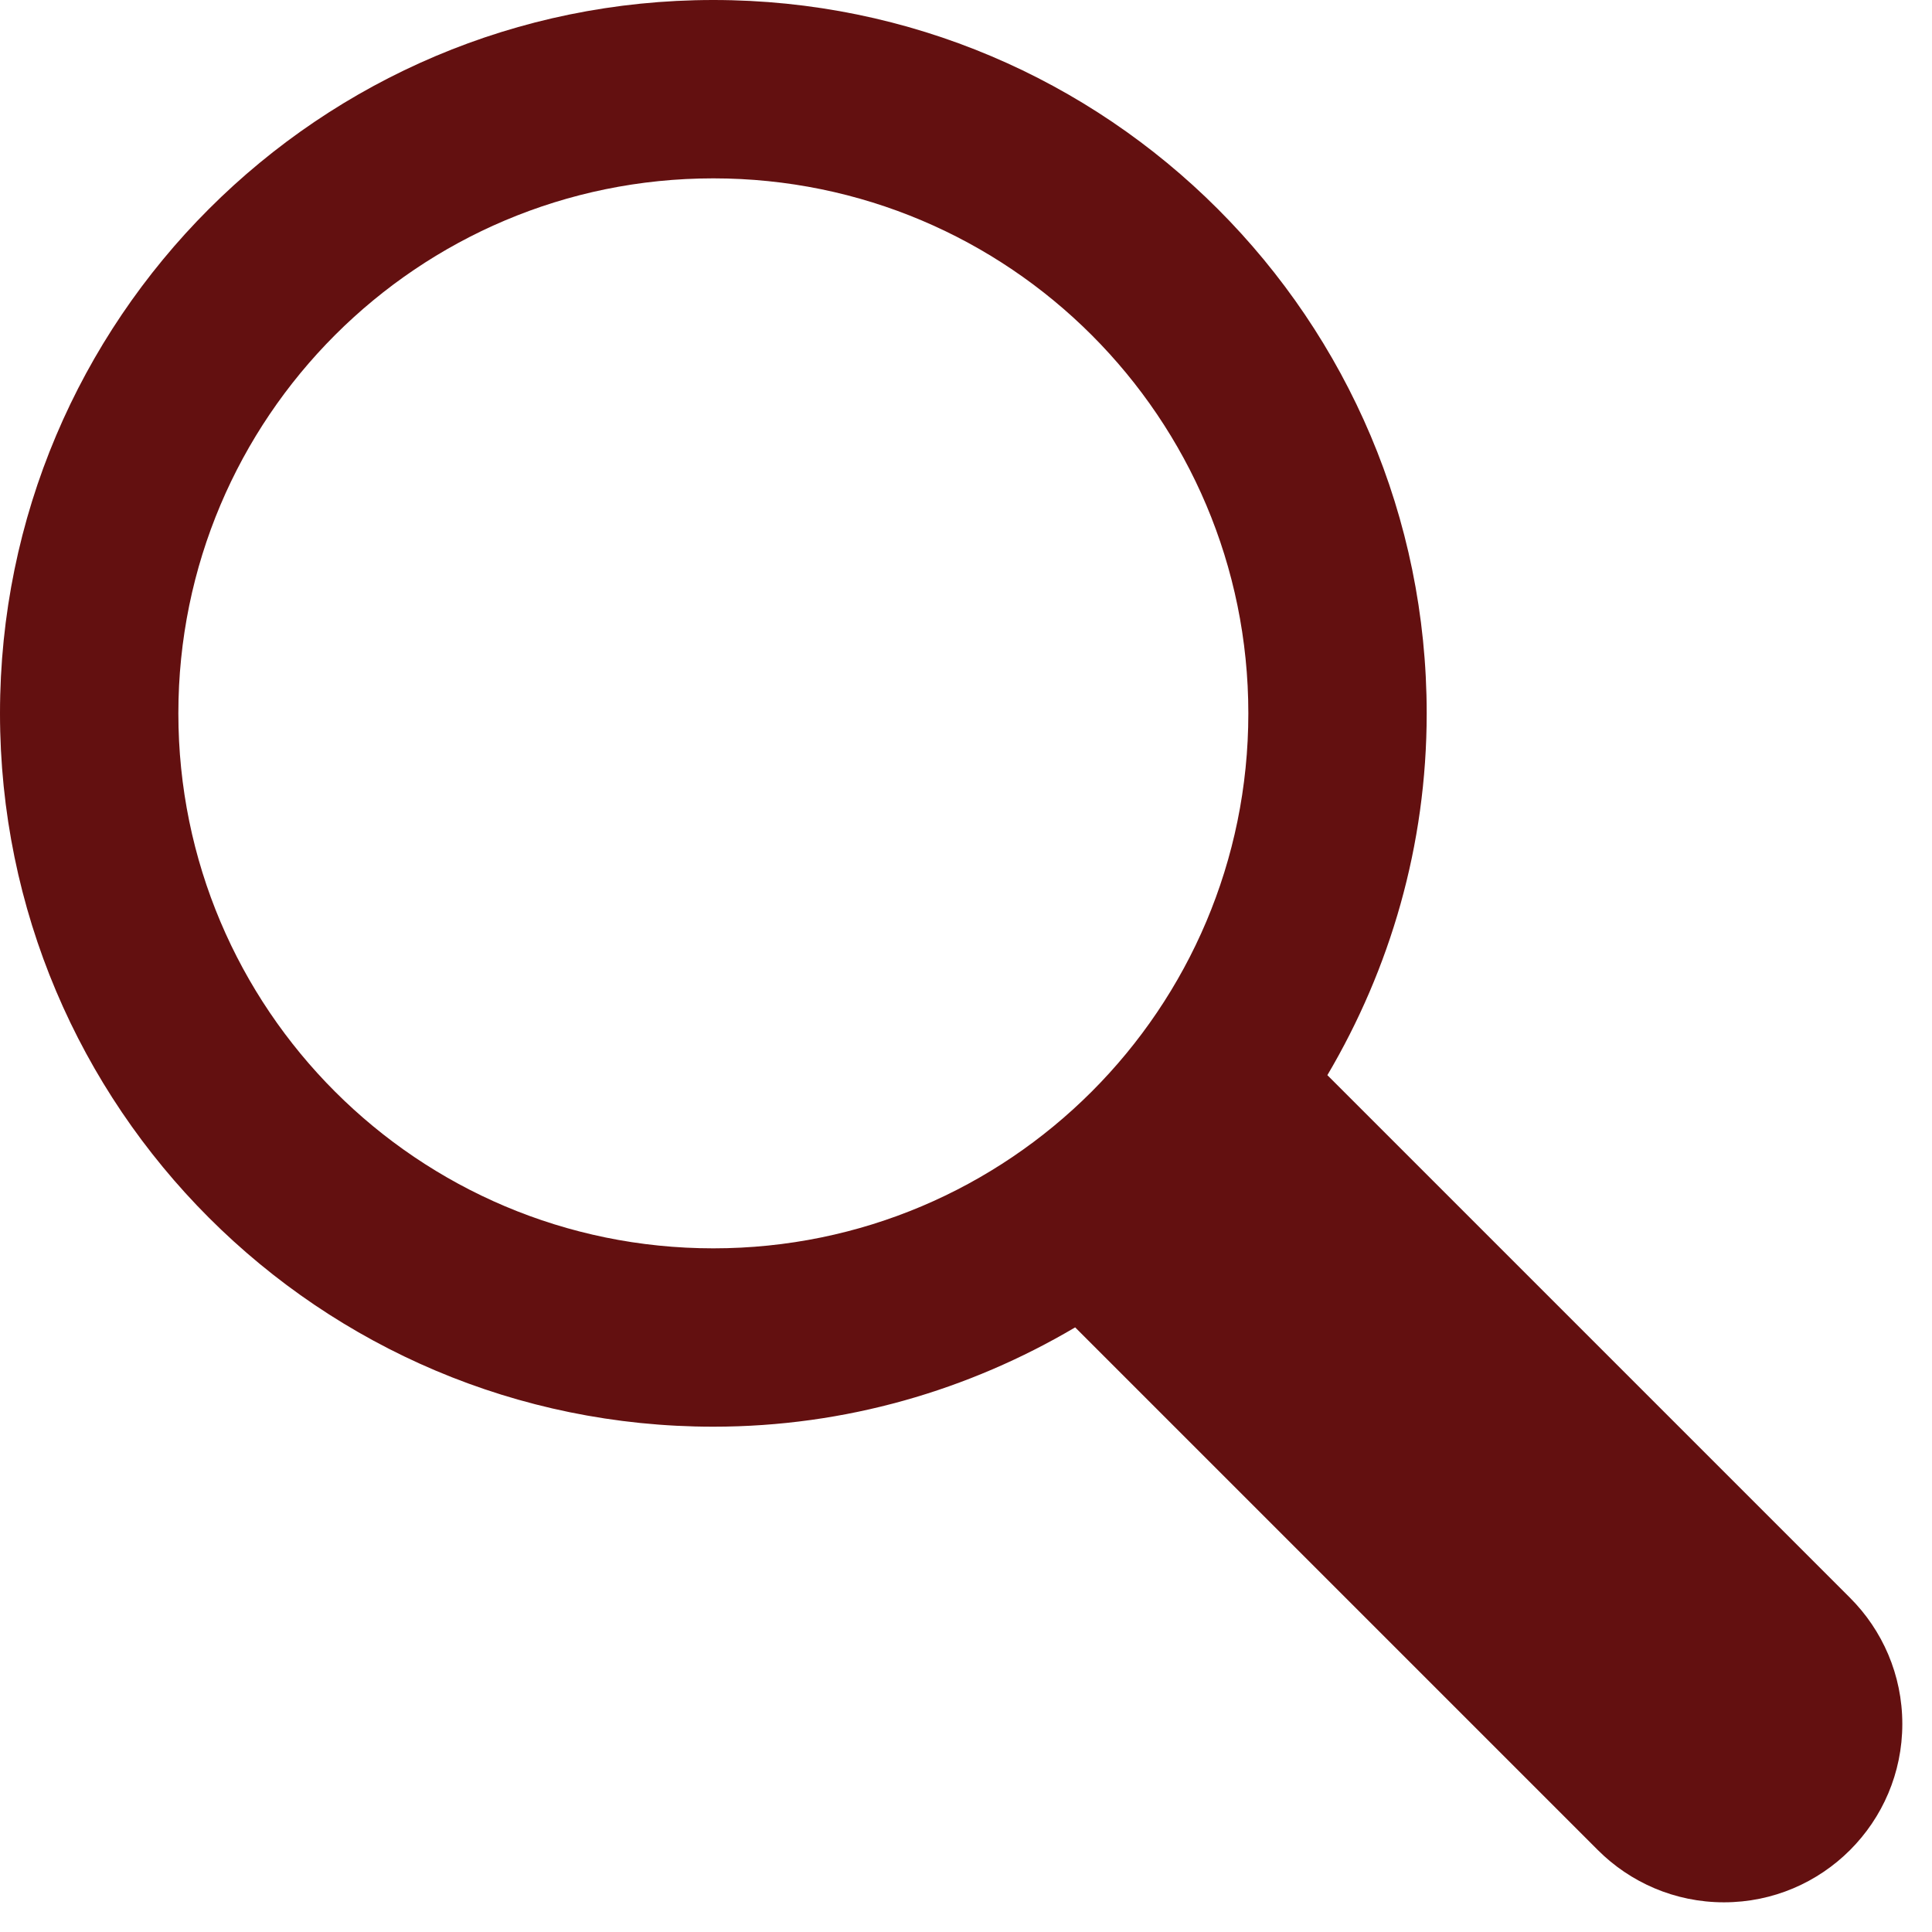
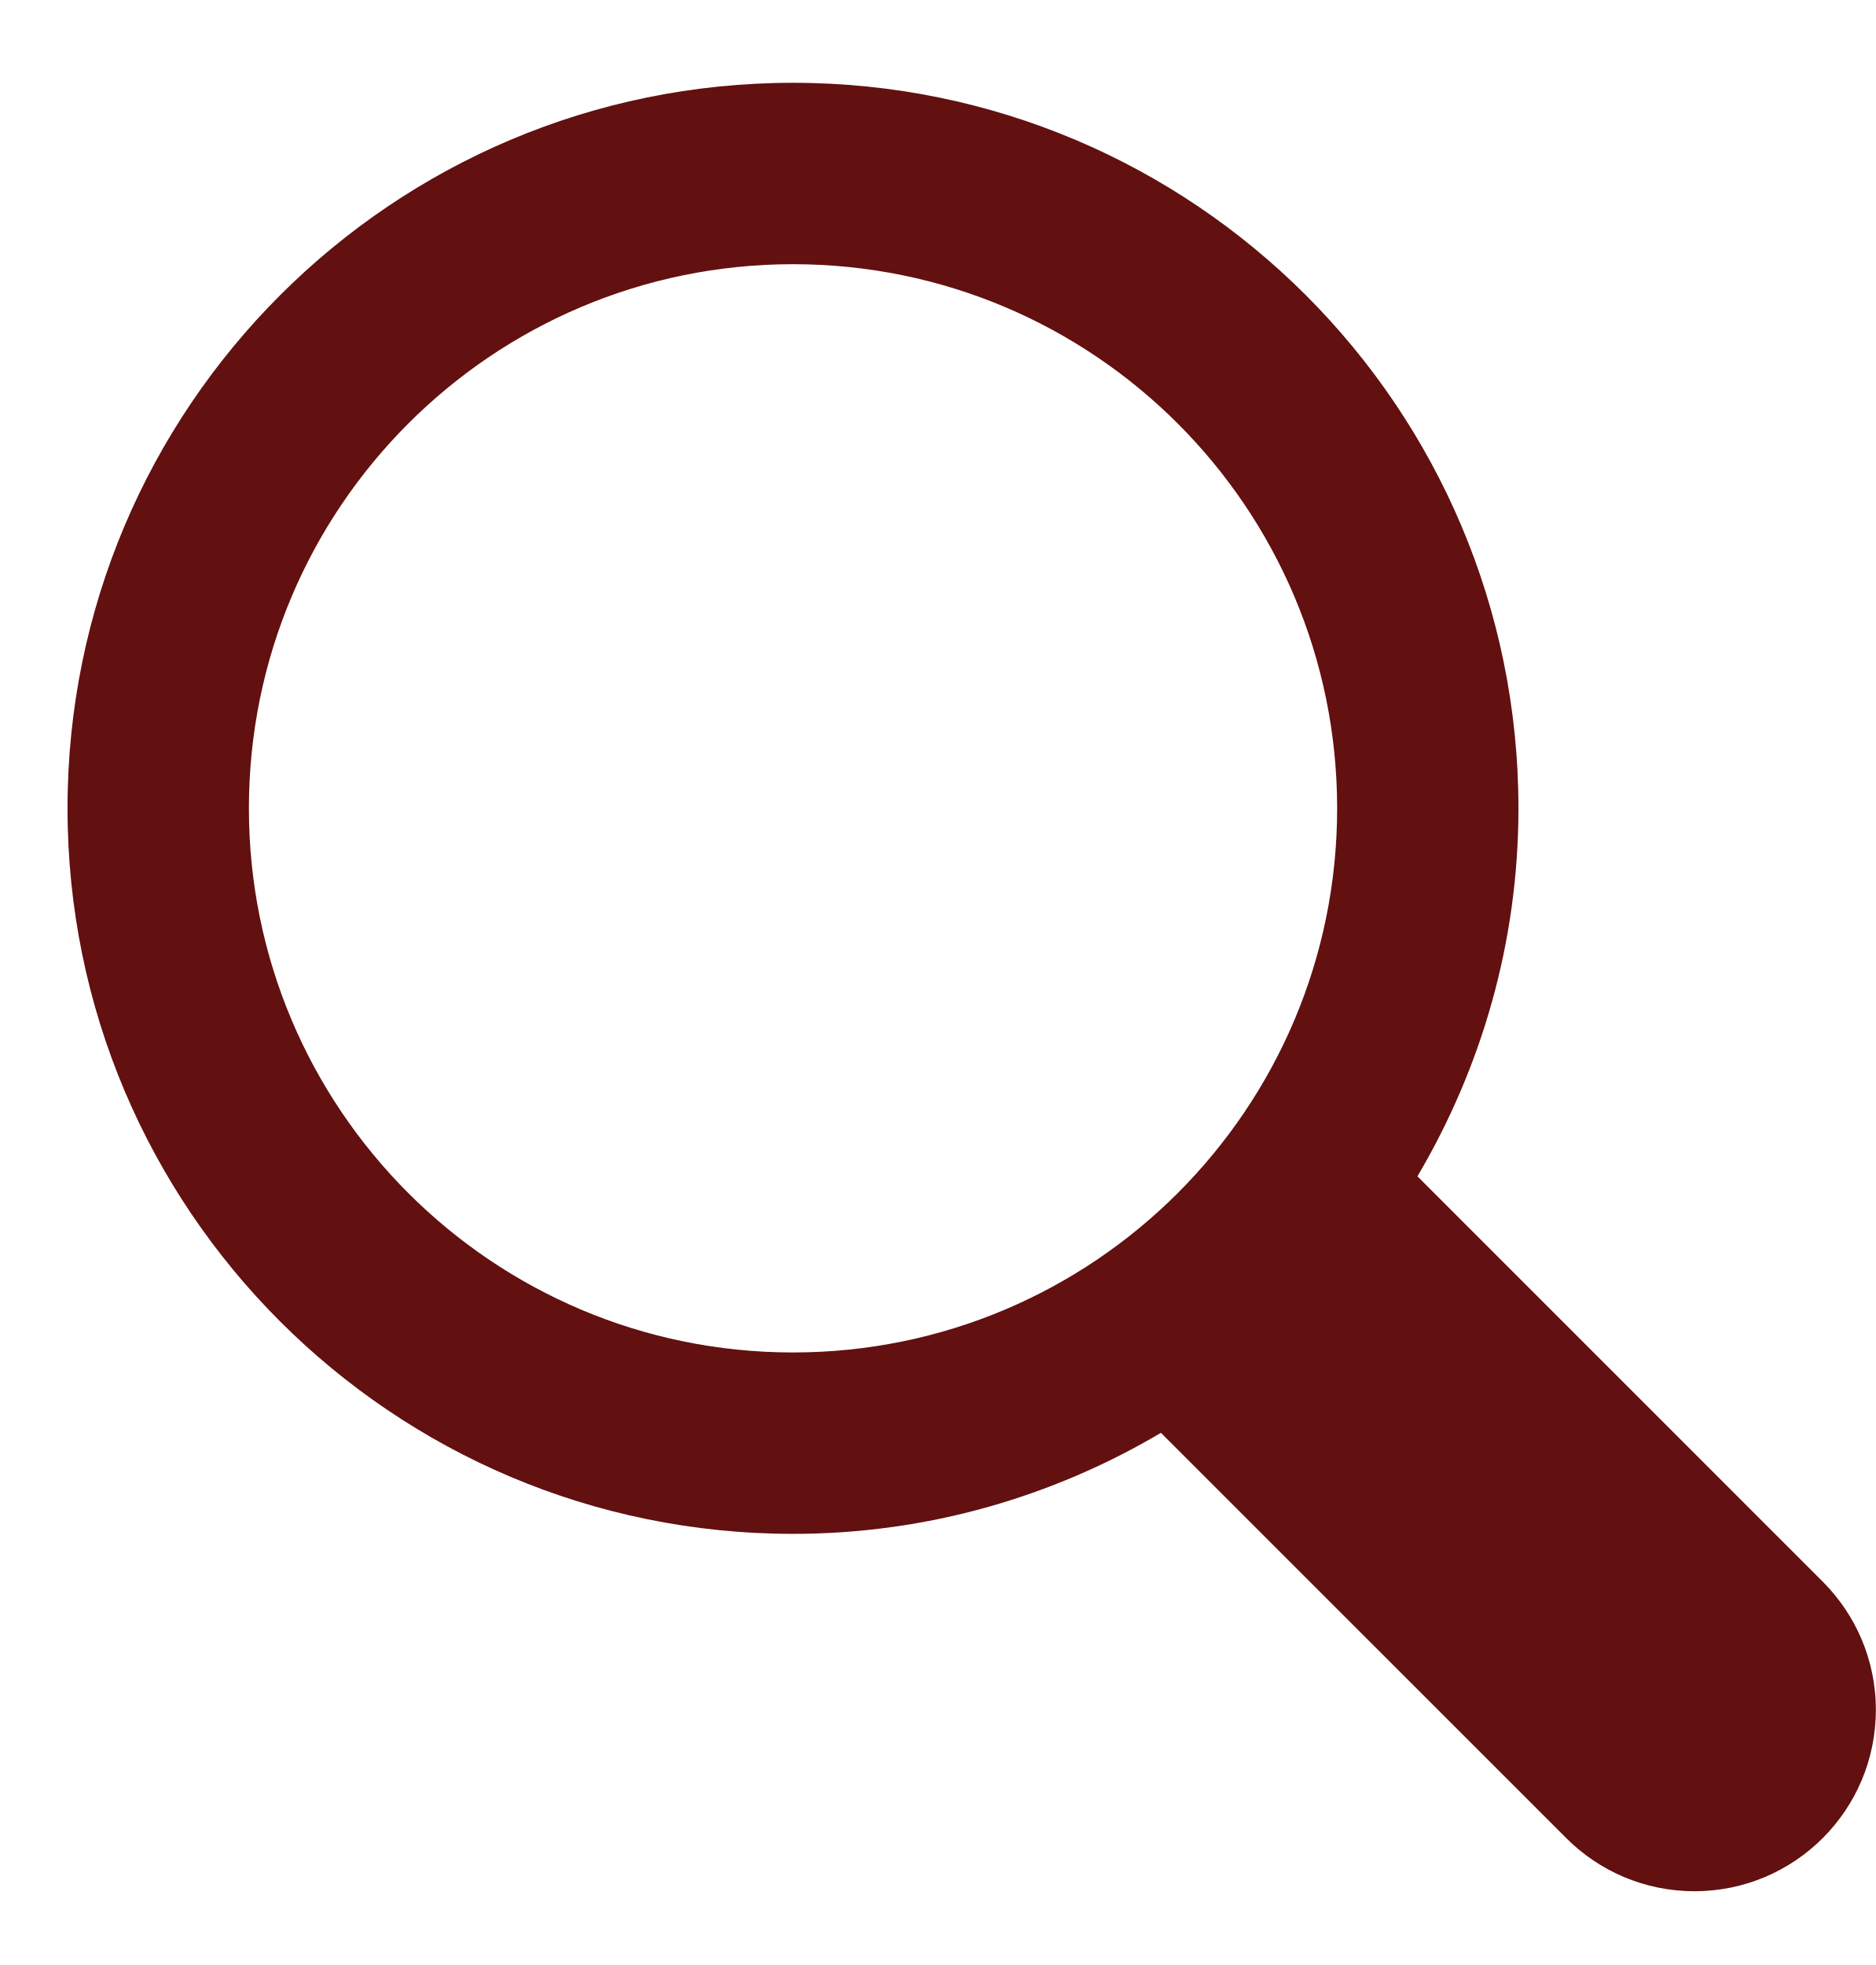
- <svg xmlns="http://www.w3.org/2000/svg" width="22px" height="22px" viewBox="0 0 22 22" version="1.1">
+ <svg xmlns="http://www.w3.org/2000/svg" width="21px" height="22px" viewBox="0 0 21 22" version="1.1">
  <defs />
  <g id="Page-1" stroke="none" stroke-width="1" fill="none" fill-rule="evenodd">
-     <g id="Simple-Copy" transform="translate(-504, -305)" fill="#631010">
-       <g id="Group-Copy-4" transform="translate(504, 106)">
-         <path d="M21.067,217.195 C21.434,217.562 21.662,218.07 21.662,218.631 C21.662,219.752 20.752,220.662 19.631,220.662 C19.07,220.662 18.562,220.434 18.195,220.067 L12.243,214.115 C11.034,214.829 9.629,215.246 8.123,215.246 C3.637,215.246 0,211.609 0,207.123 C0,202.637 3.637,199 8.123,199 C12.609,199 16.246,202.637 16.246,207.123 C16.246,208.629 15.829,210.034 15.115,211.243 L21.067,217.195 L21.067,217.195 Z M8.123,201.031 C4.758,201.031 2.031,203.758 2.031,207.123 C2.031,210.488 4.758,213.215 8.123,213.215 C11.488,213.215 14.215,210.488 14.215,207.123 C14.215,203.758 11.488,201.031 8.123,201.031 L8.123,201.031 Z" id="i-search--secondary" />
-       </g>
+     <g id="Simple-Copy" transform="translate(-505, -304)" fill="#631010">
+       <path d="M525.409,321.708 C525.776,322.075 526.004,322.582 526.004,323.143 C526.004,324.265 525.095,325.174 523.973,325.174 C523.412,325.174 522.904,324.947 522.537,324.579 L517.999,320.042 C516.791,320.756 515.385,321.173 513.879,321.173 C509.393,321.173 505.756,317.536 505.756,313.05 C505.756,308.564 509.393,304.927 513.879,304.927 C518.366,304.927 522.002,308.564 522.002,313.05 C522.002,314.556 521.585,315.961 520.871,317.17 L526.823,323.122 L525.409,321.708 Z M513.879,306.958 C510.515,306.958 507.787,309.685 507.787,313.05 C507.787,316.414 510.515,319.142 513.879,319.142 C517.244,319.142 519.972,316.414 519.972,313.05 C519.972,309.685 517.244,306.958 513.879,306.958 L513.879,306.958 Z" id="i-search--secondary" />
    </g>
  </g>
</svg>
